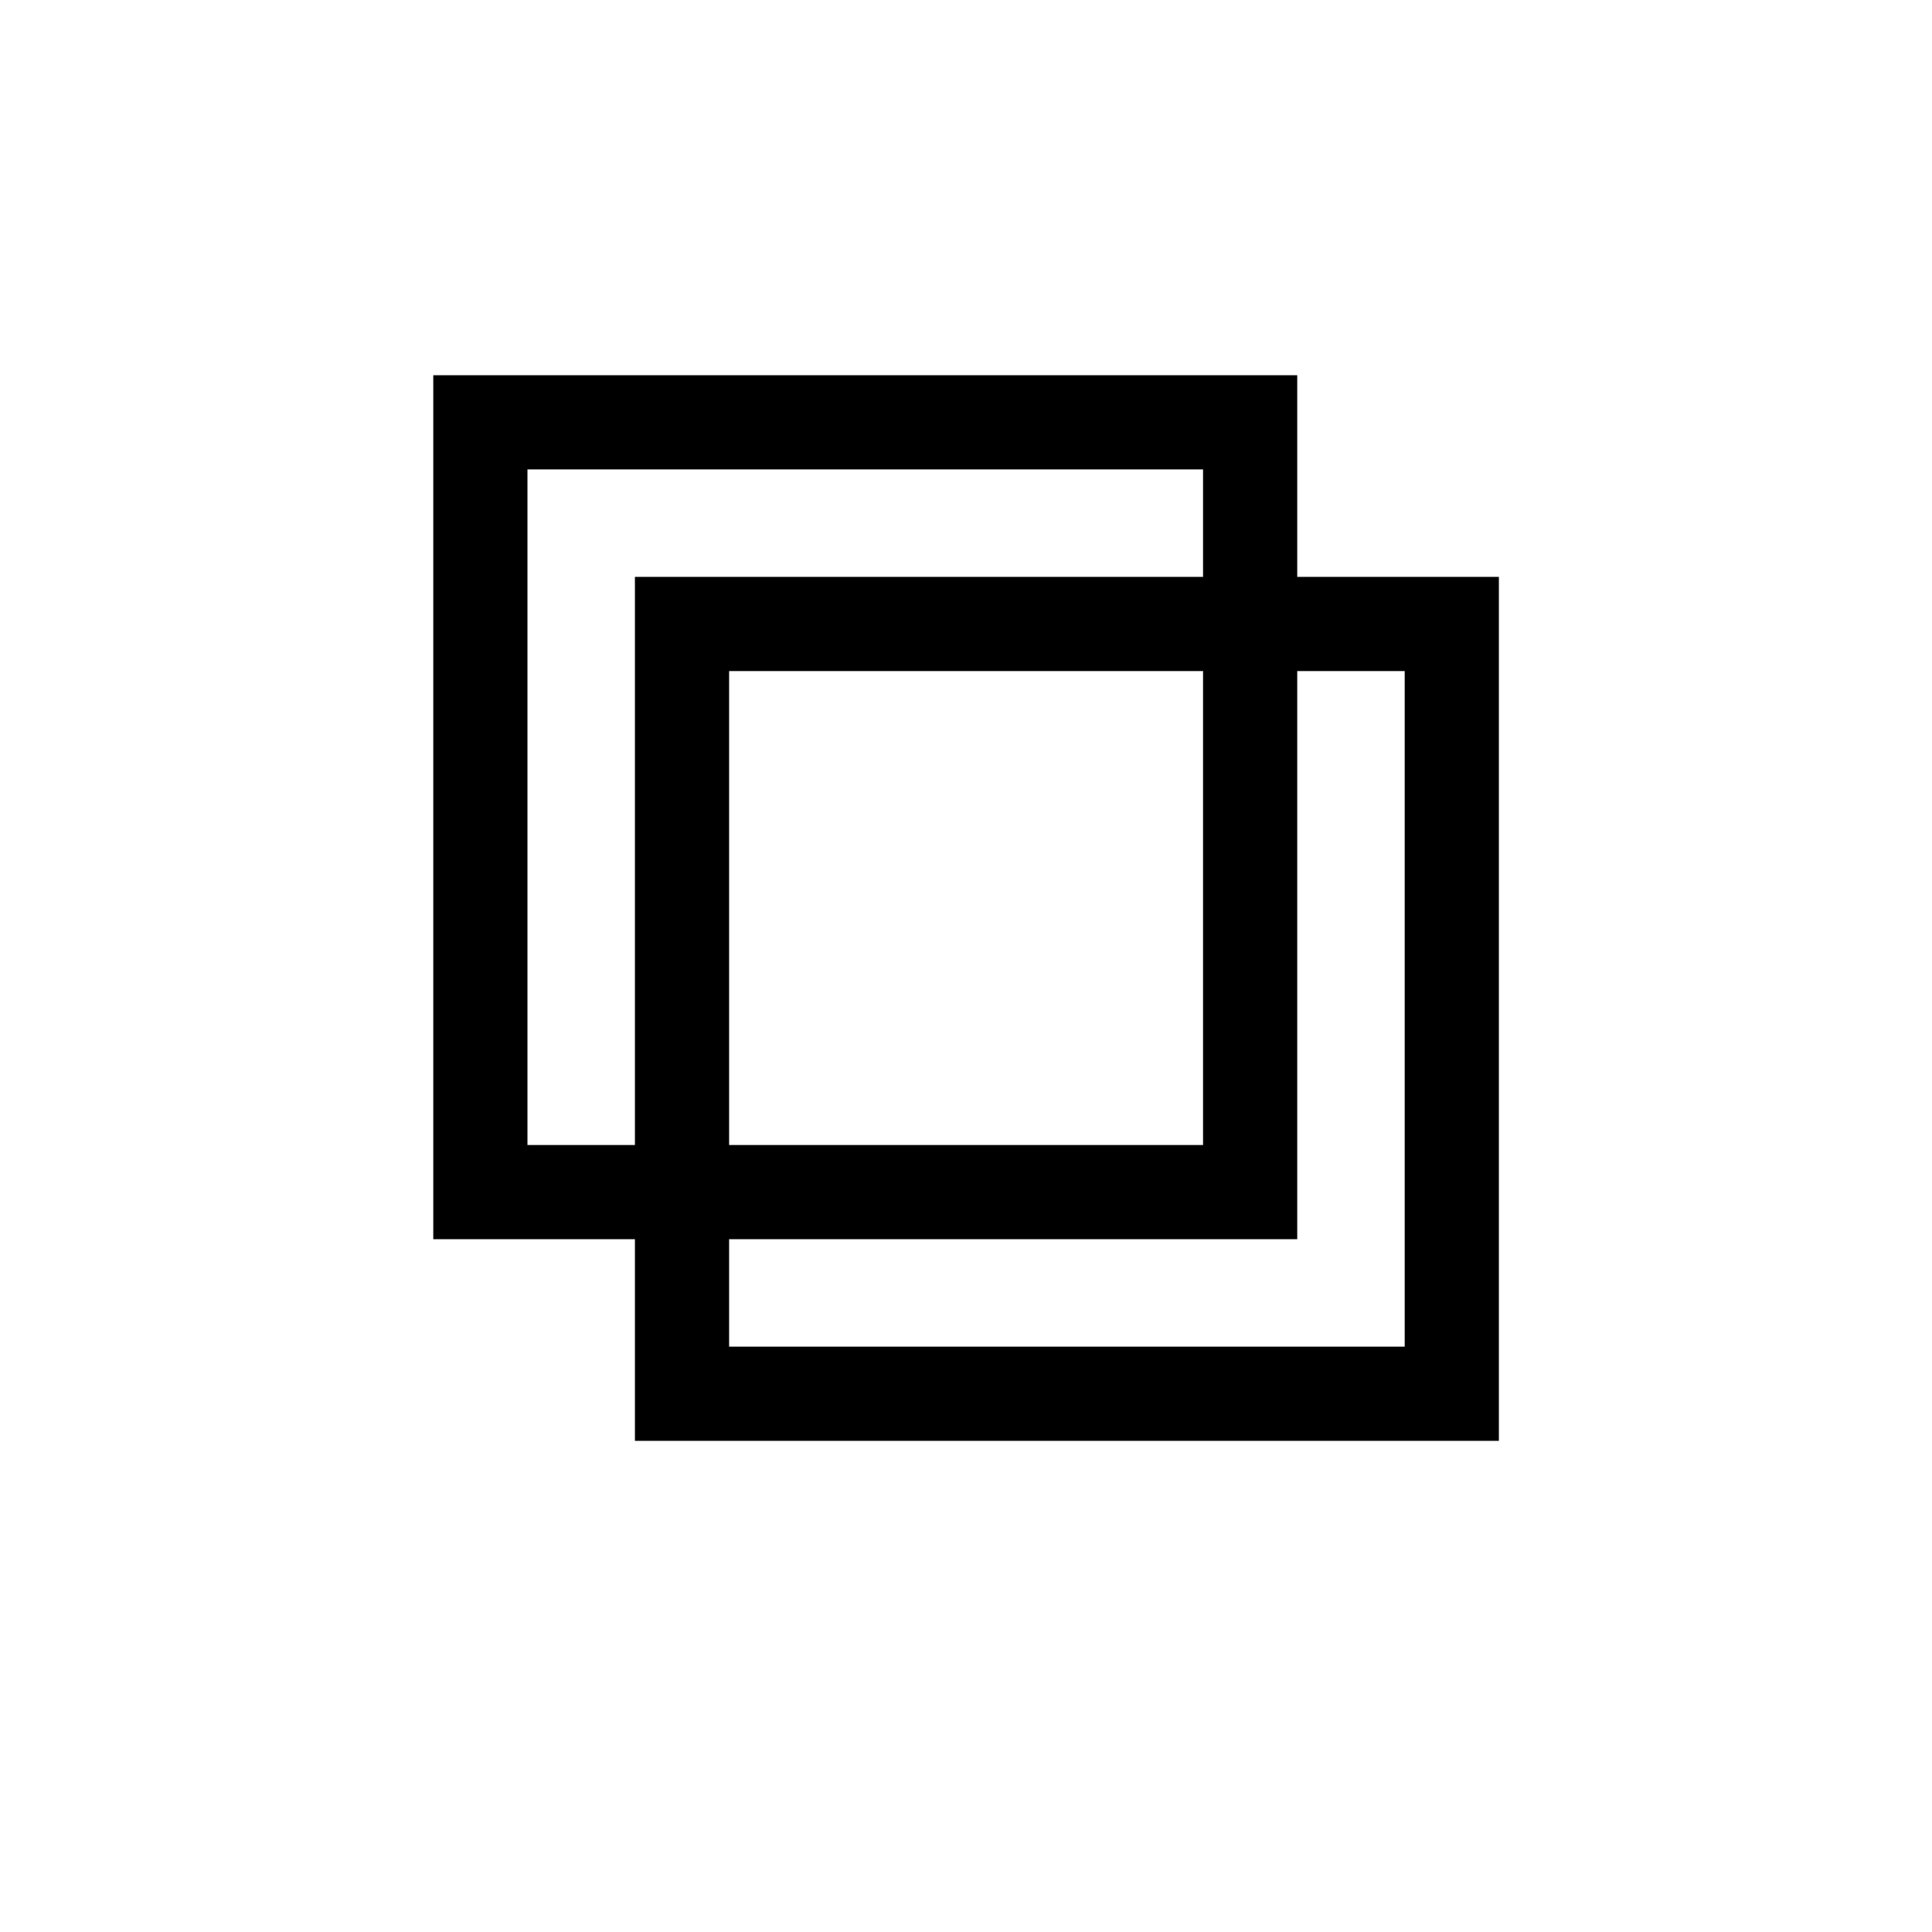
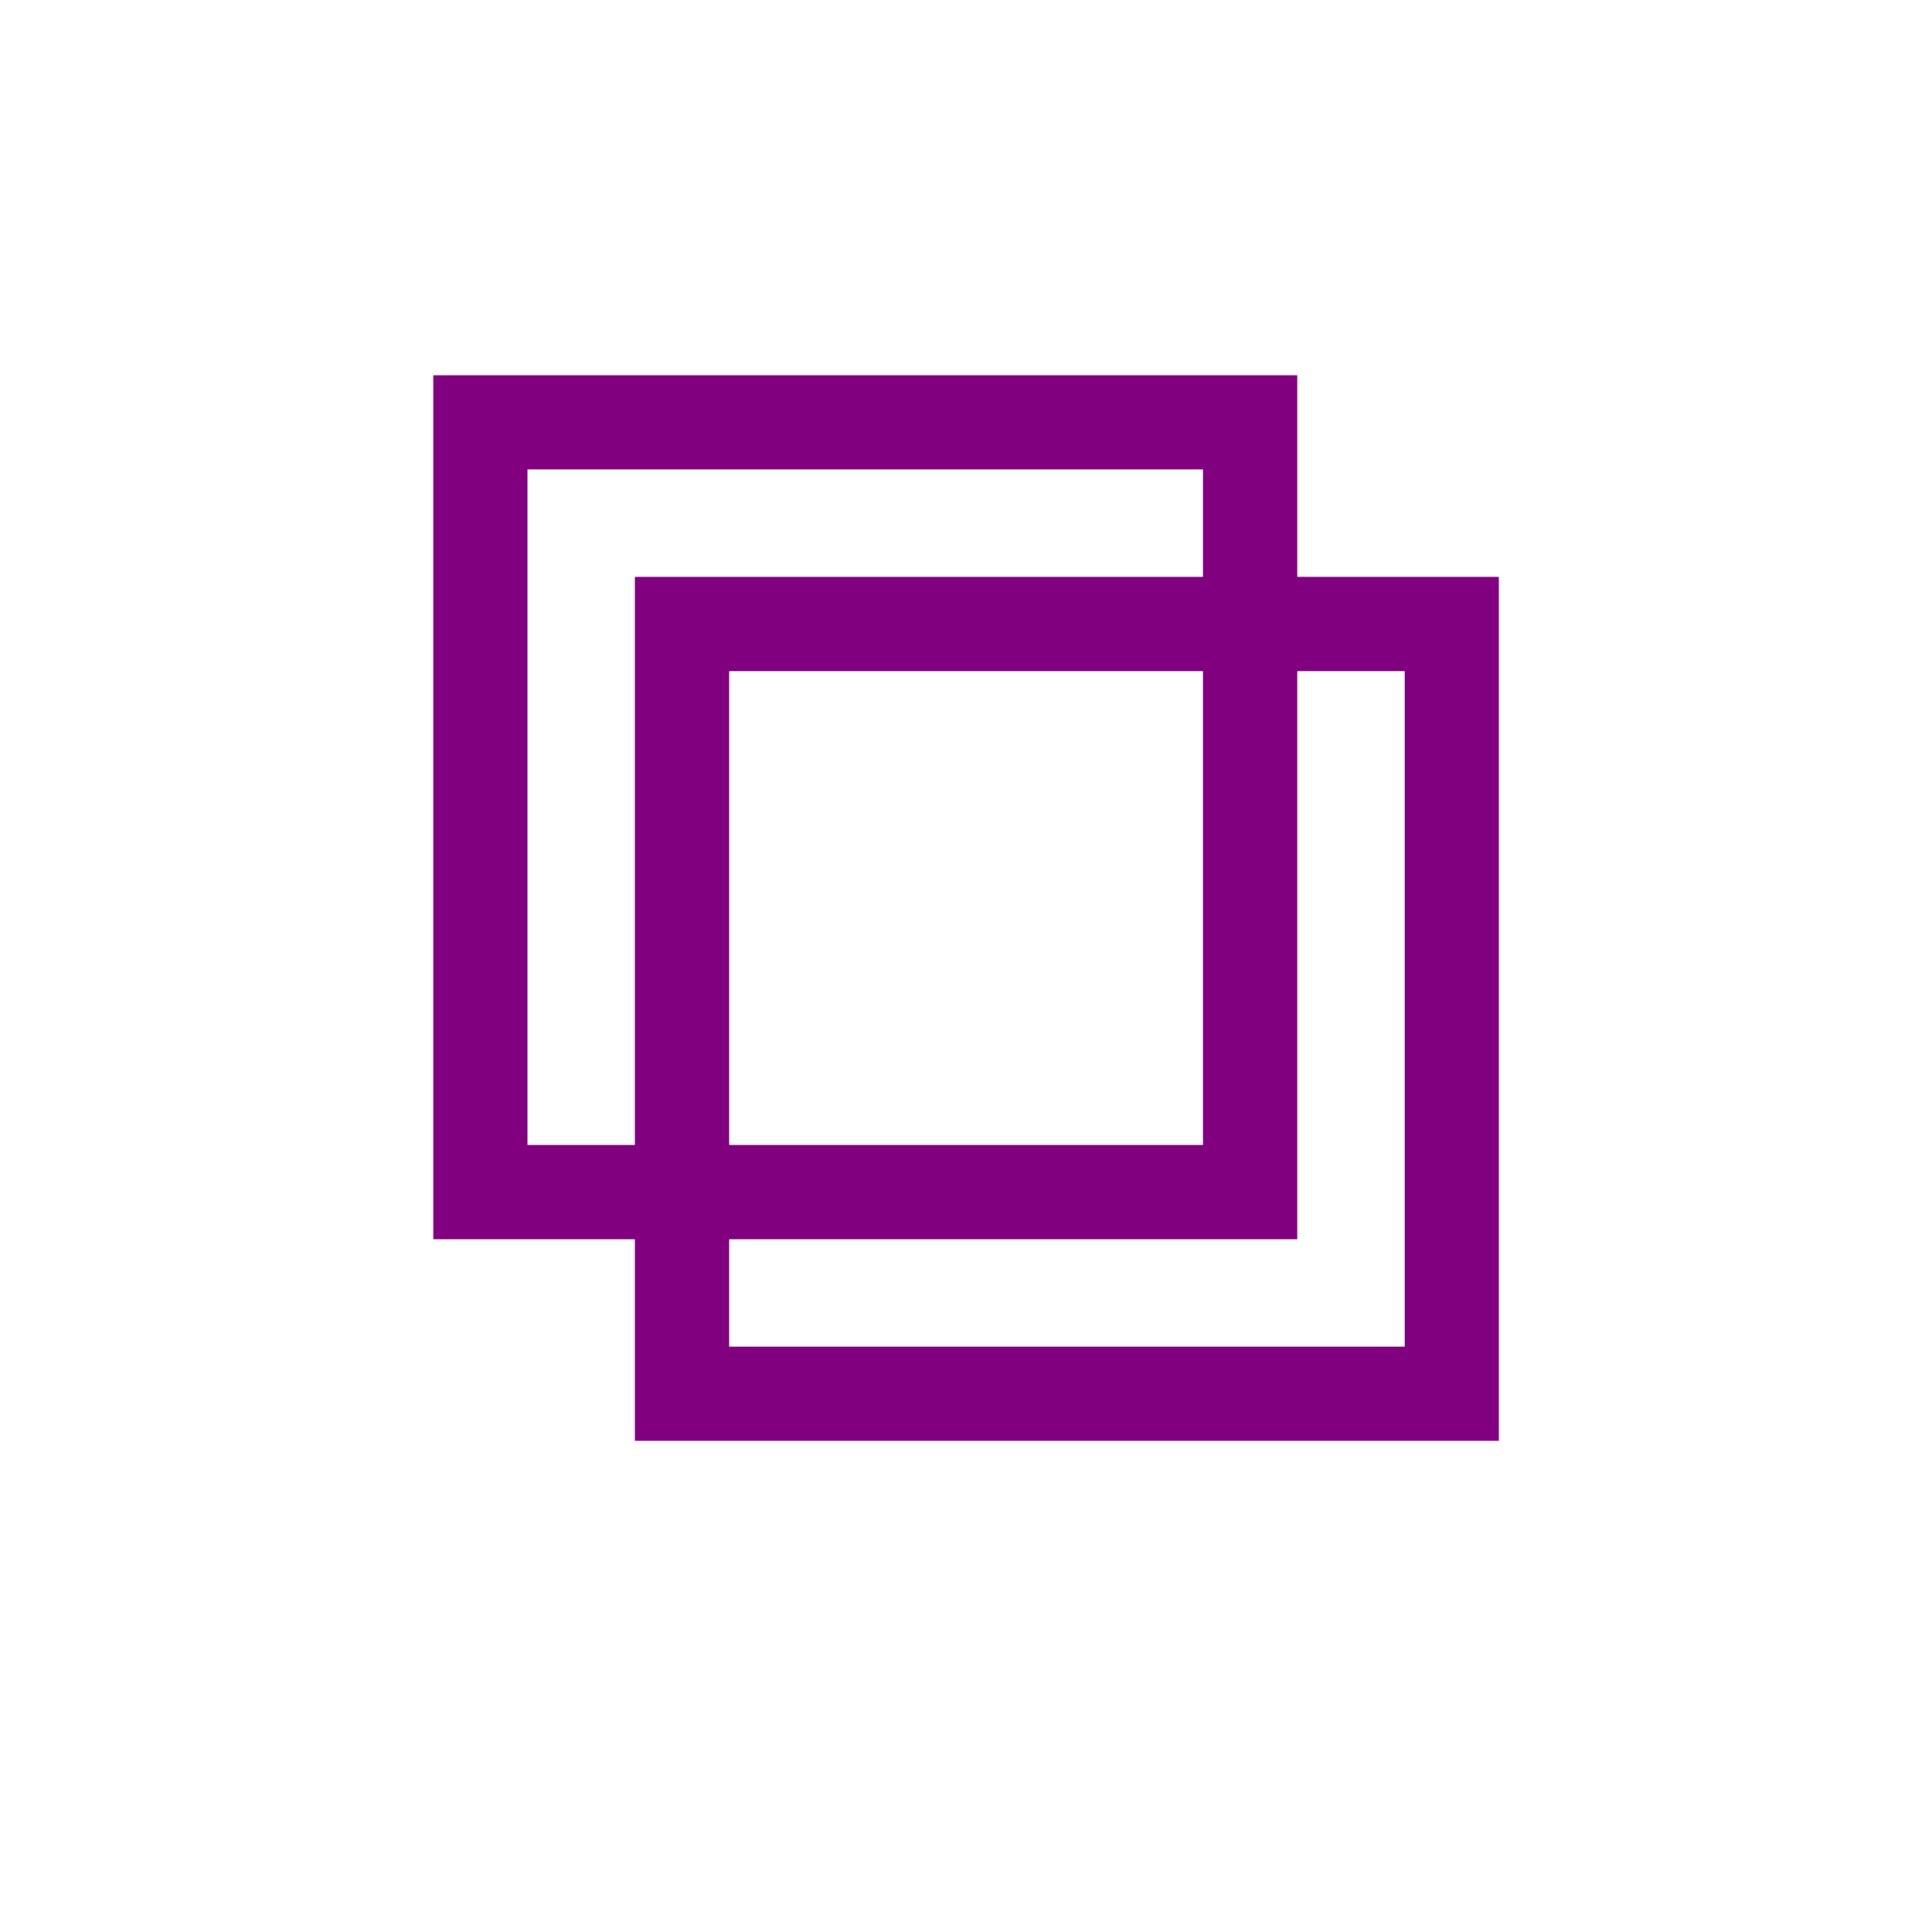
<svg xmlns="http://www.w3.org/2000/svg" viewBox="0 0 100 100">
  <style>
-     :root {
-       color-scheme: light dark;
-     }
- 
    .symbol {
-       fill: VisitedText;
+       fill: purple;
      text-anchor: middle;
      dominant-baseline: middle;
      font-family: serif;
    }
- 
-     @media print {
-       .symbol {
-         fill: VisitedText;
-       }
-     }
  </style>
  <text x="50" y="50" font-size="87" class="symbol">⧉</text>
</svg>
